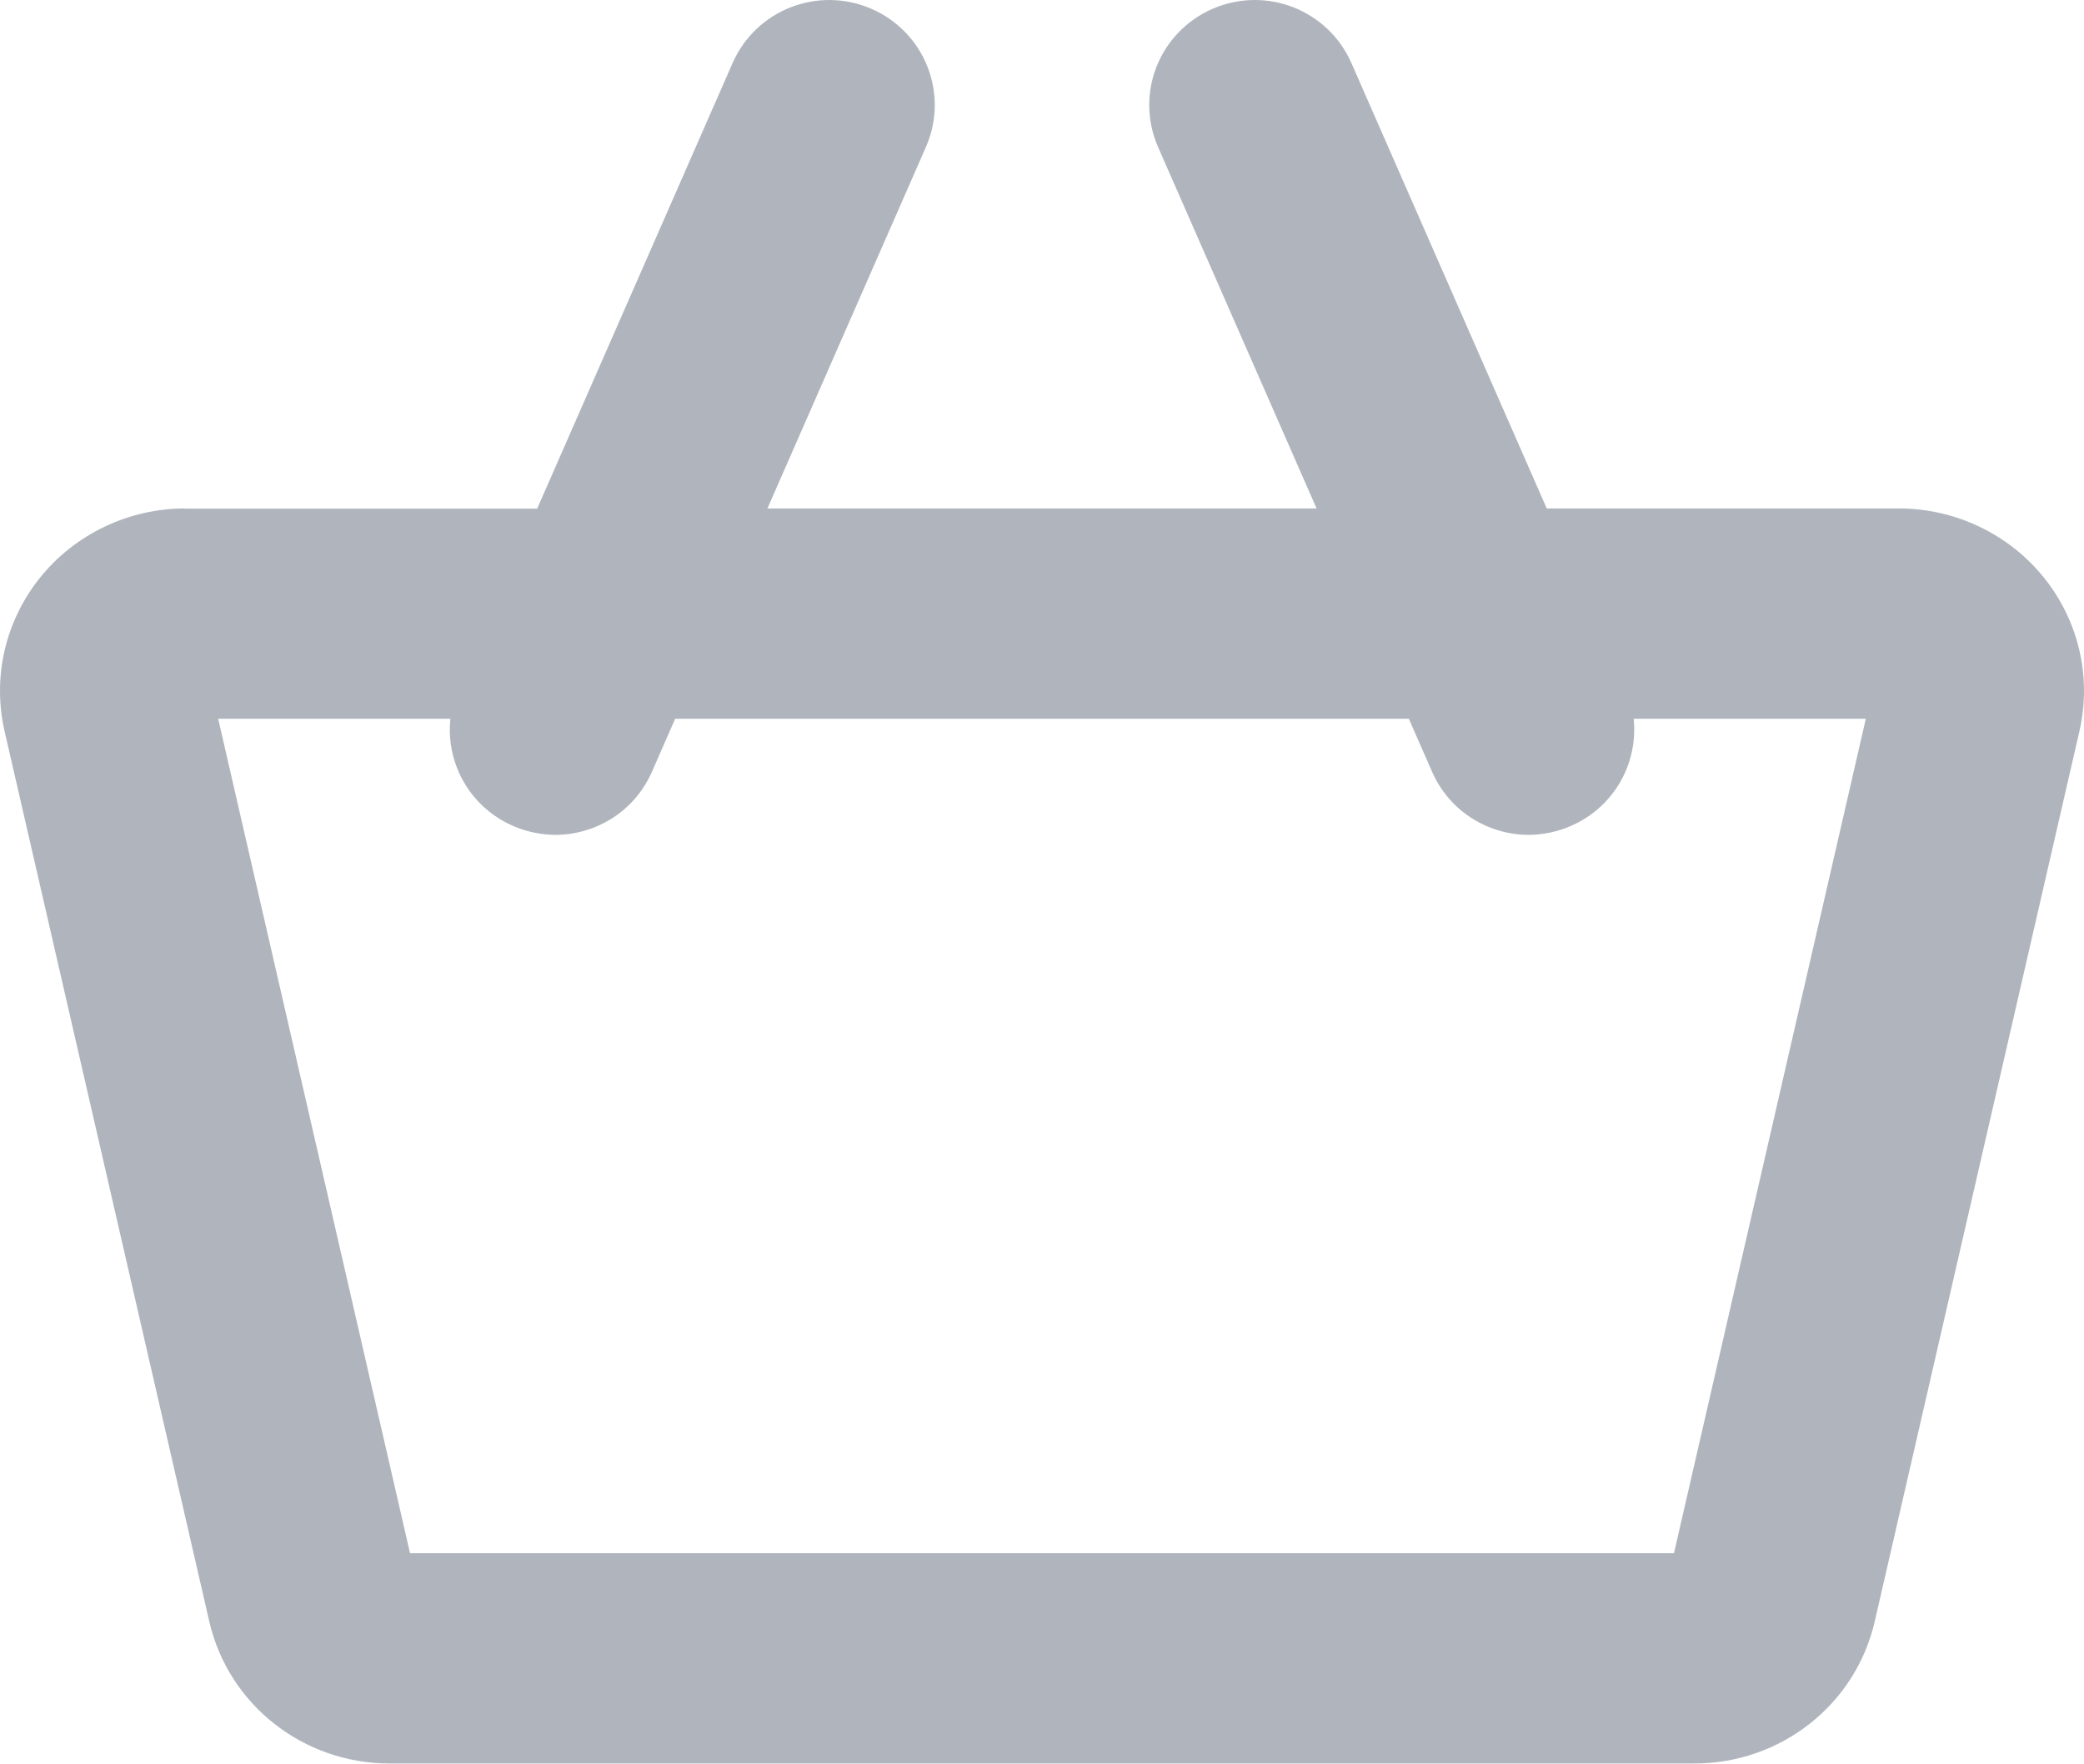
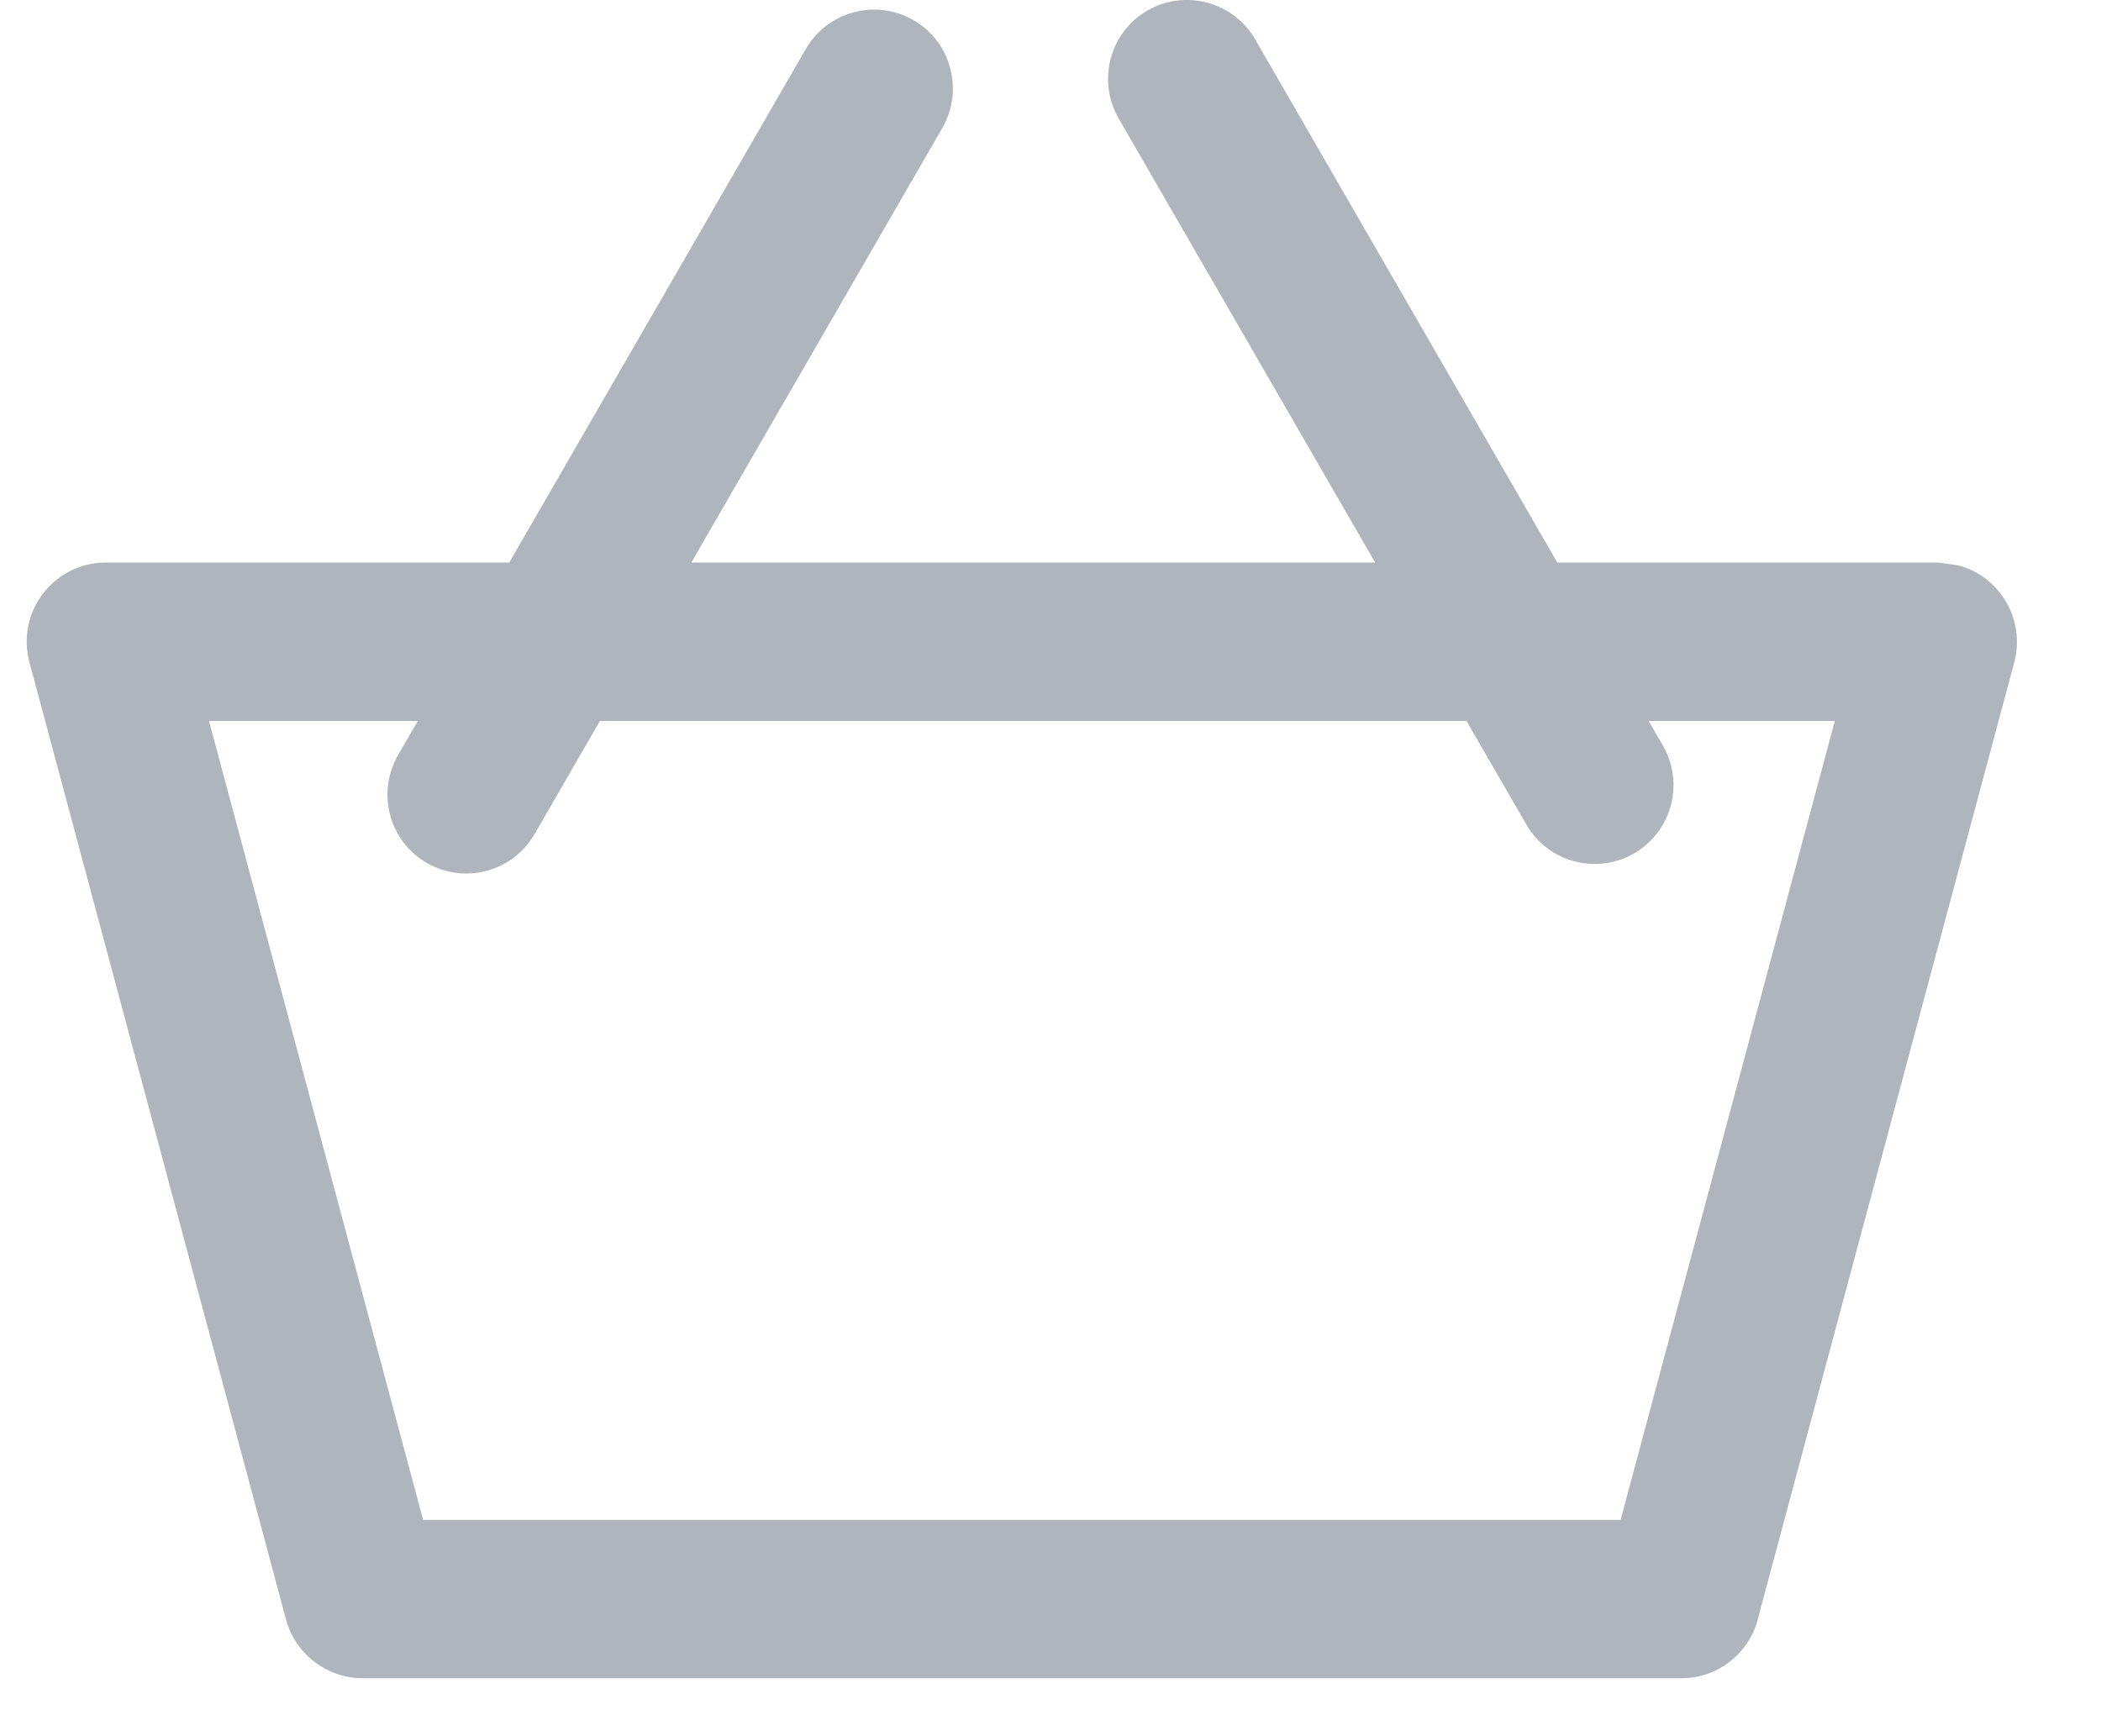
- <svg xmlns="http://www.w3.org/2000/svg" width="65" height="55" viewBox="0 0 65 55" fill="none">
-   <path d="M61.743 16.429C62.521 16.801 63.211 17.342 63.759 18.026C64.3 18.701 64.67 19.476 64.858 20.293C65.046 21.11 65.049 21.969 64.856 22.811L58.474 50.566C58.175 51.867 57.443 52.975 56.446 53.76C55.449 54.543 54.196 55 52.851 55H12.149C10.804 55 9.551 54.543 8.554 53.76C7.557 52.975 6.825 51.867 6.526 50.566L0.144 22.811C-0.049 21.969 -0.046 21.111 0.142 20.293C0.33 19.476 0.7 18.701 1.241 18.026C1.788 17.342 2.479 16.801 3.257 16.429C4.036 16.057 4.89 15.858 5.767 15.858V15.864L16.754 15.864L22.849 1.967C23.214 1.136 23.881 0.531 24.665 0.226C25.446 -0.079 26.346 -0.087 27.179 0.275C28.014 0.638 28.622 1.302 28.929 2.083C29.235 2.861 29.243 3.758 28.879 4.587L23.936 15.858H41.064L36.121 4.588C35.757 3.758 35.765 2.861 36.071 2.083C36.378 1.302 36.986 0.638 37.82 0.275C38.654 -0.087 39.554 -0.079 40.335 0.226C41.119 0.532 41.786 1.137 42.151 1.967L48.243 15.858H59.233C60.11 15.858 60.964 16.057 61.743 16.429ZM12.789 48.441H52.211L58.195 22.417H50.954C51.01 22.945 50.935 23.471 50.745 23.953C50.438 24.733 49.831 25.397 48.996 25.76C48.785 25.852 48.569 25.92 48.352 25.965C48.118 26.014 47.893 26.038 47.681 26.038C47.039 26.038 46.411 25.848 45.876 25.5C45.361 25.165 44.933 24.678 44.666 24.068L43.942 22.418H21.059L20.335 24.068C20.067 24.678 19.639 25.165 19.124 25.5C18.59 25.848 17.961 26.038 17.319 26.038C17.107 26.038 16.883 26.014 16.648 25.965C16.431 25.92 16.215 25.852 16.004 25.76C15.17 25.397 14.562 24.733 14.255 23.953C14.066 23.471 13.991 22.945 14.047 22.417H6.805L12.789 48.441Z" fill="#B0B5BD" />
+ <svg xmlns="http://www.w3.org/2000/svg" width="23" height="19" viewBox="0 0 23 19" fill="none">
+   <path d="M20.086 7.894H18.048L18.206 8.166C18.442 8.578 18.3 9.107 17.888 9.344C17.475 9.582 16.946 9.44 16.709 9.027L16.054 7.894H6.567L5.852 9.132C5.615 9.545 5.086 9.686 4.674 9.449C4.261 9.213 4.12 8.684 4.356 8.271L4.574 7.894H2.288L4.632 16.641H17.741L20.086 7.894V7.894ZM1.159 6.159H5.575L8.821 0.537C9.058 0.125 9.587 -0.017 9.999 0.22C10.412 0.457 10.553 0.985 10.317 1.399L7.568 6.159H15.054L12.244 1.293C12.008 0.881 12.15 0.352 12.562 0.115C12.975 -0.123 13.504 0.02 13.741 0.432L17.048 6.159H21.215L21.438 6.19C21.898 6.312 22.173 6.789 22.051 7.25L19.254 17.685C19.172 18.079 18.823 18.375 18.406 18.375H3.968C3.586 18.373 3.235 18.118 3.131 17.731L0.335 7.298C0.308 7.212 0.292 7.12 0.292 7.027C0.292 6.547 0.681 6.159 1.159 6.159V6.159Z" fill="#B0B5BD" />
</svg>
